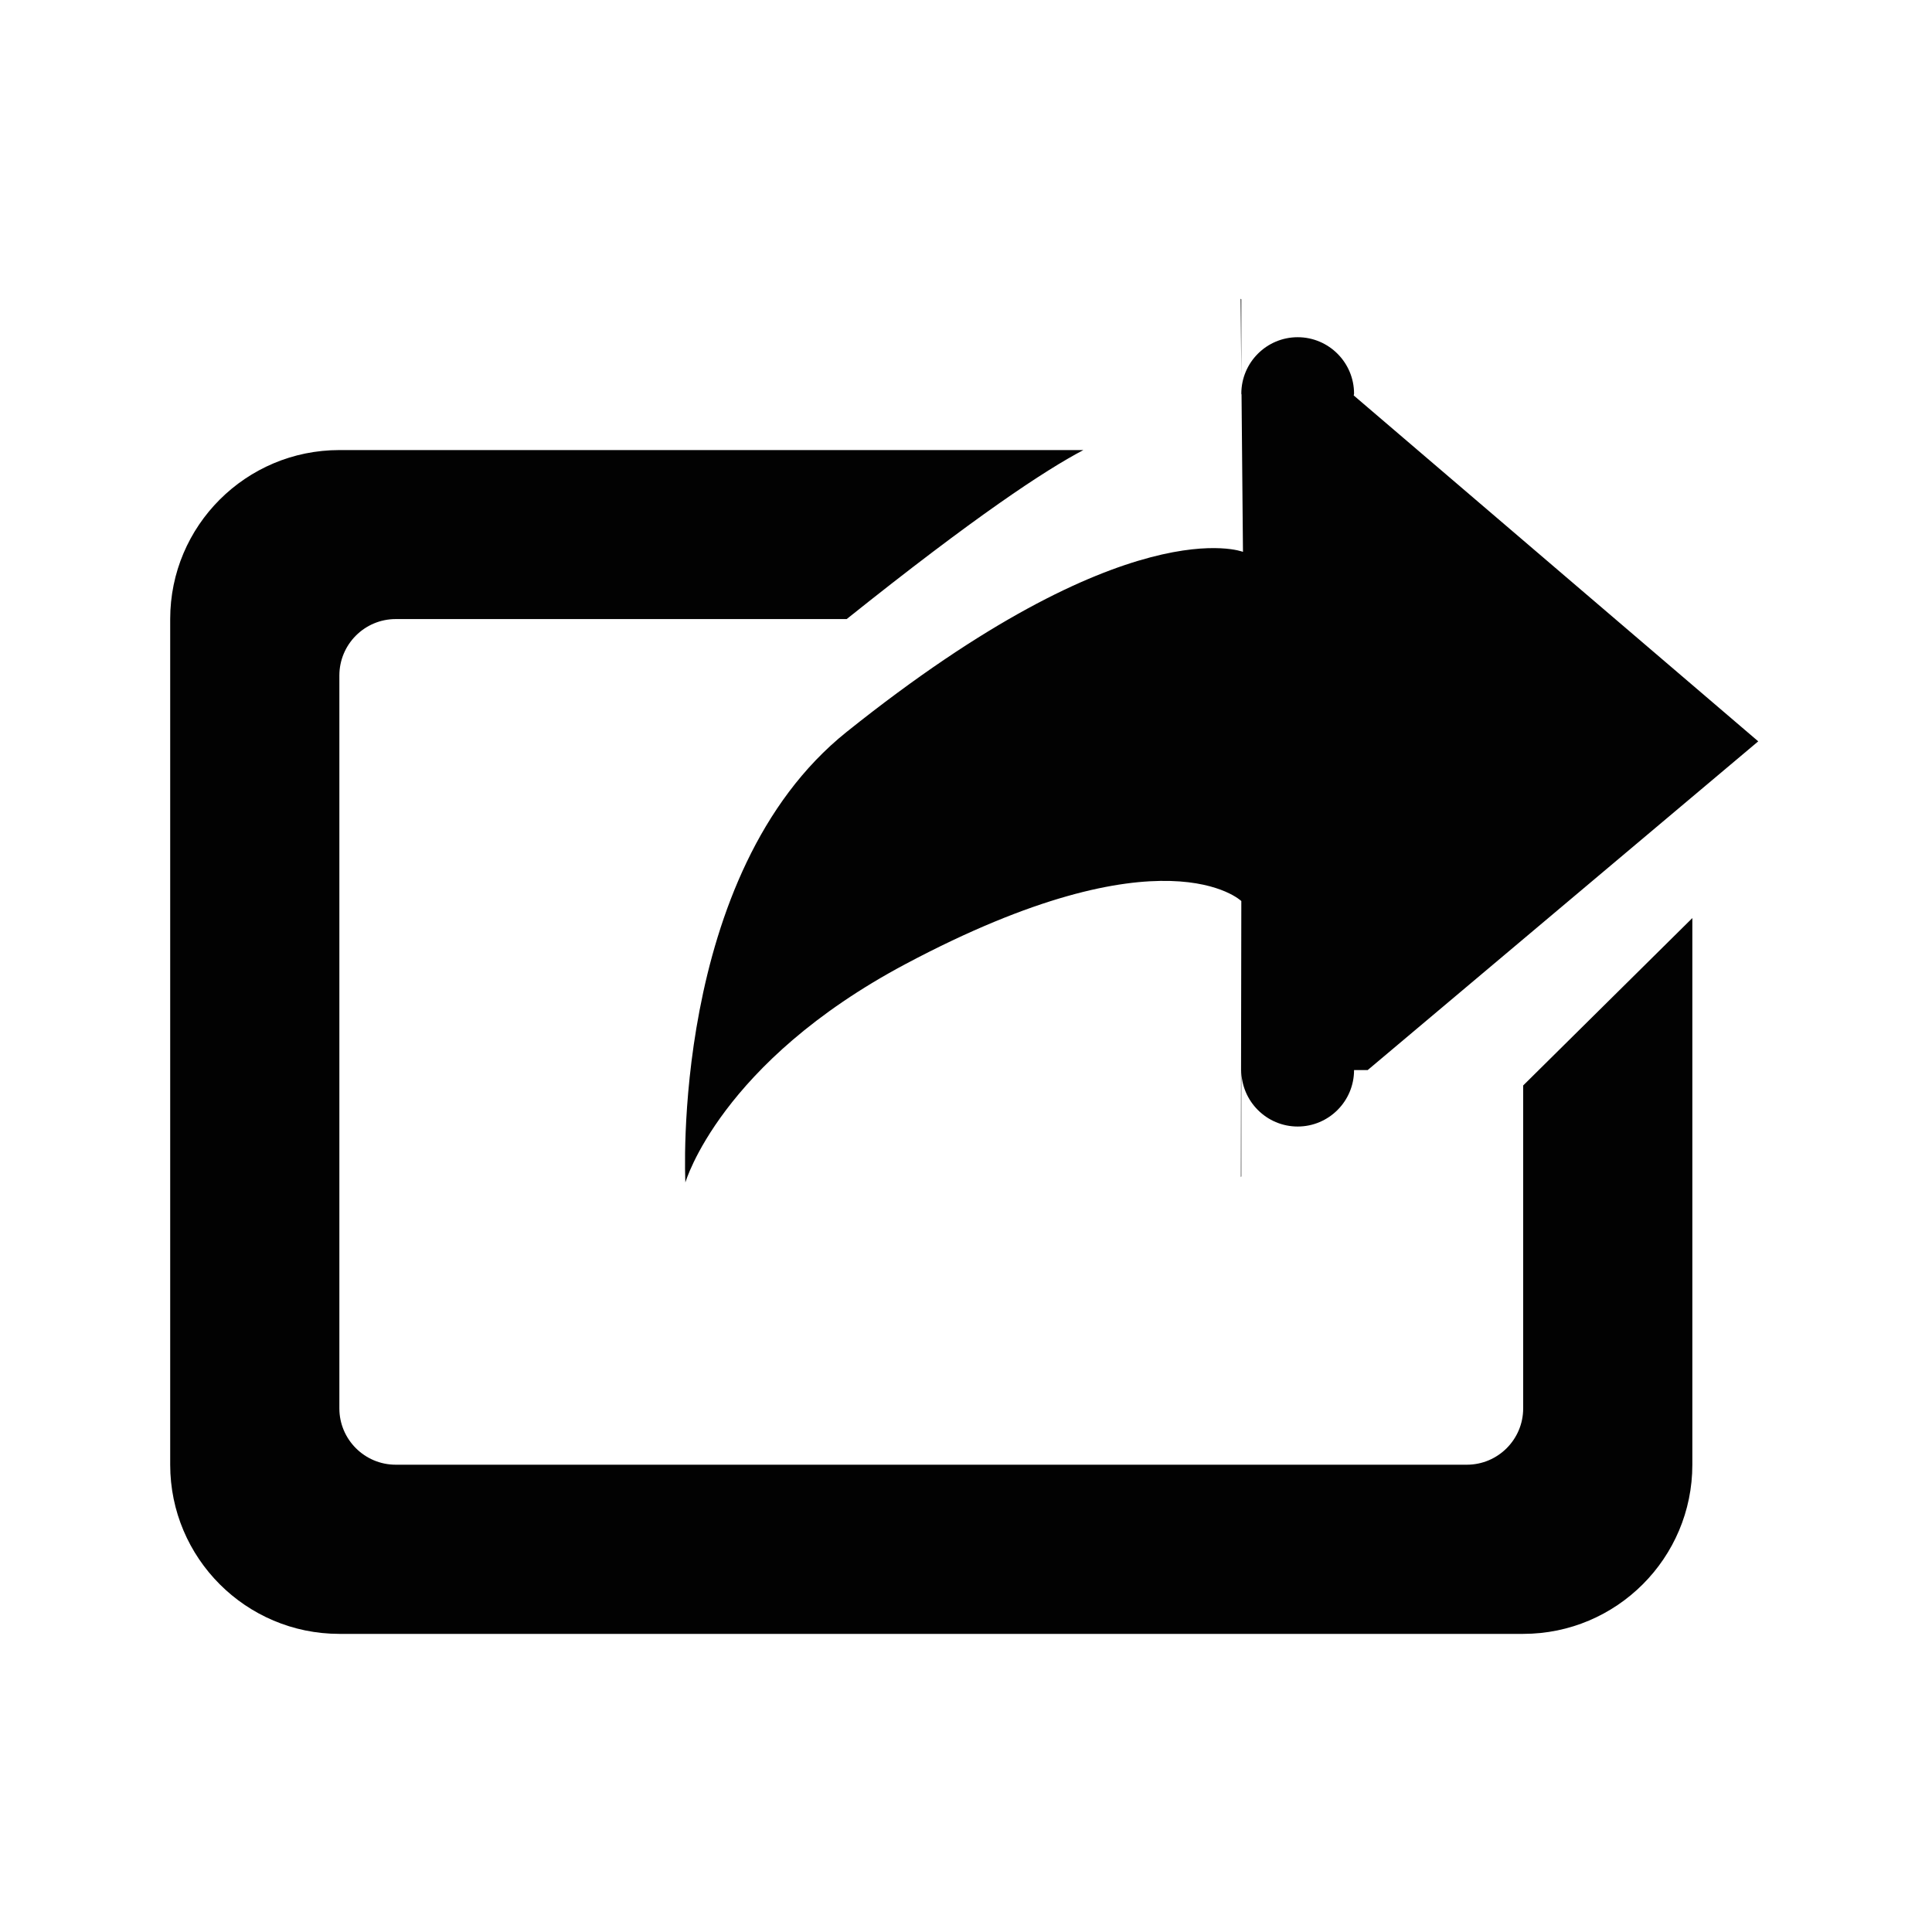
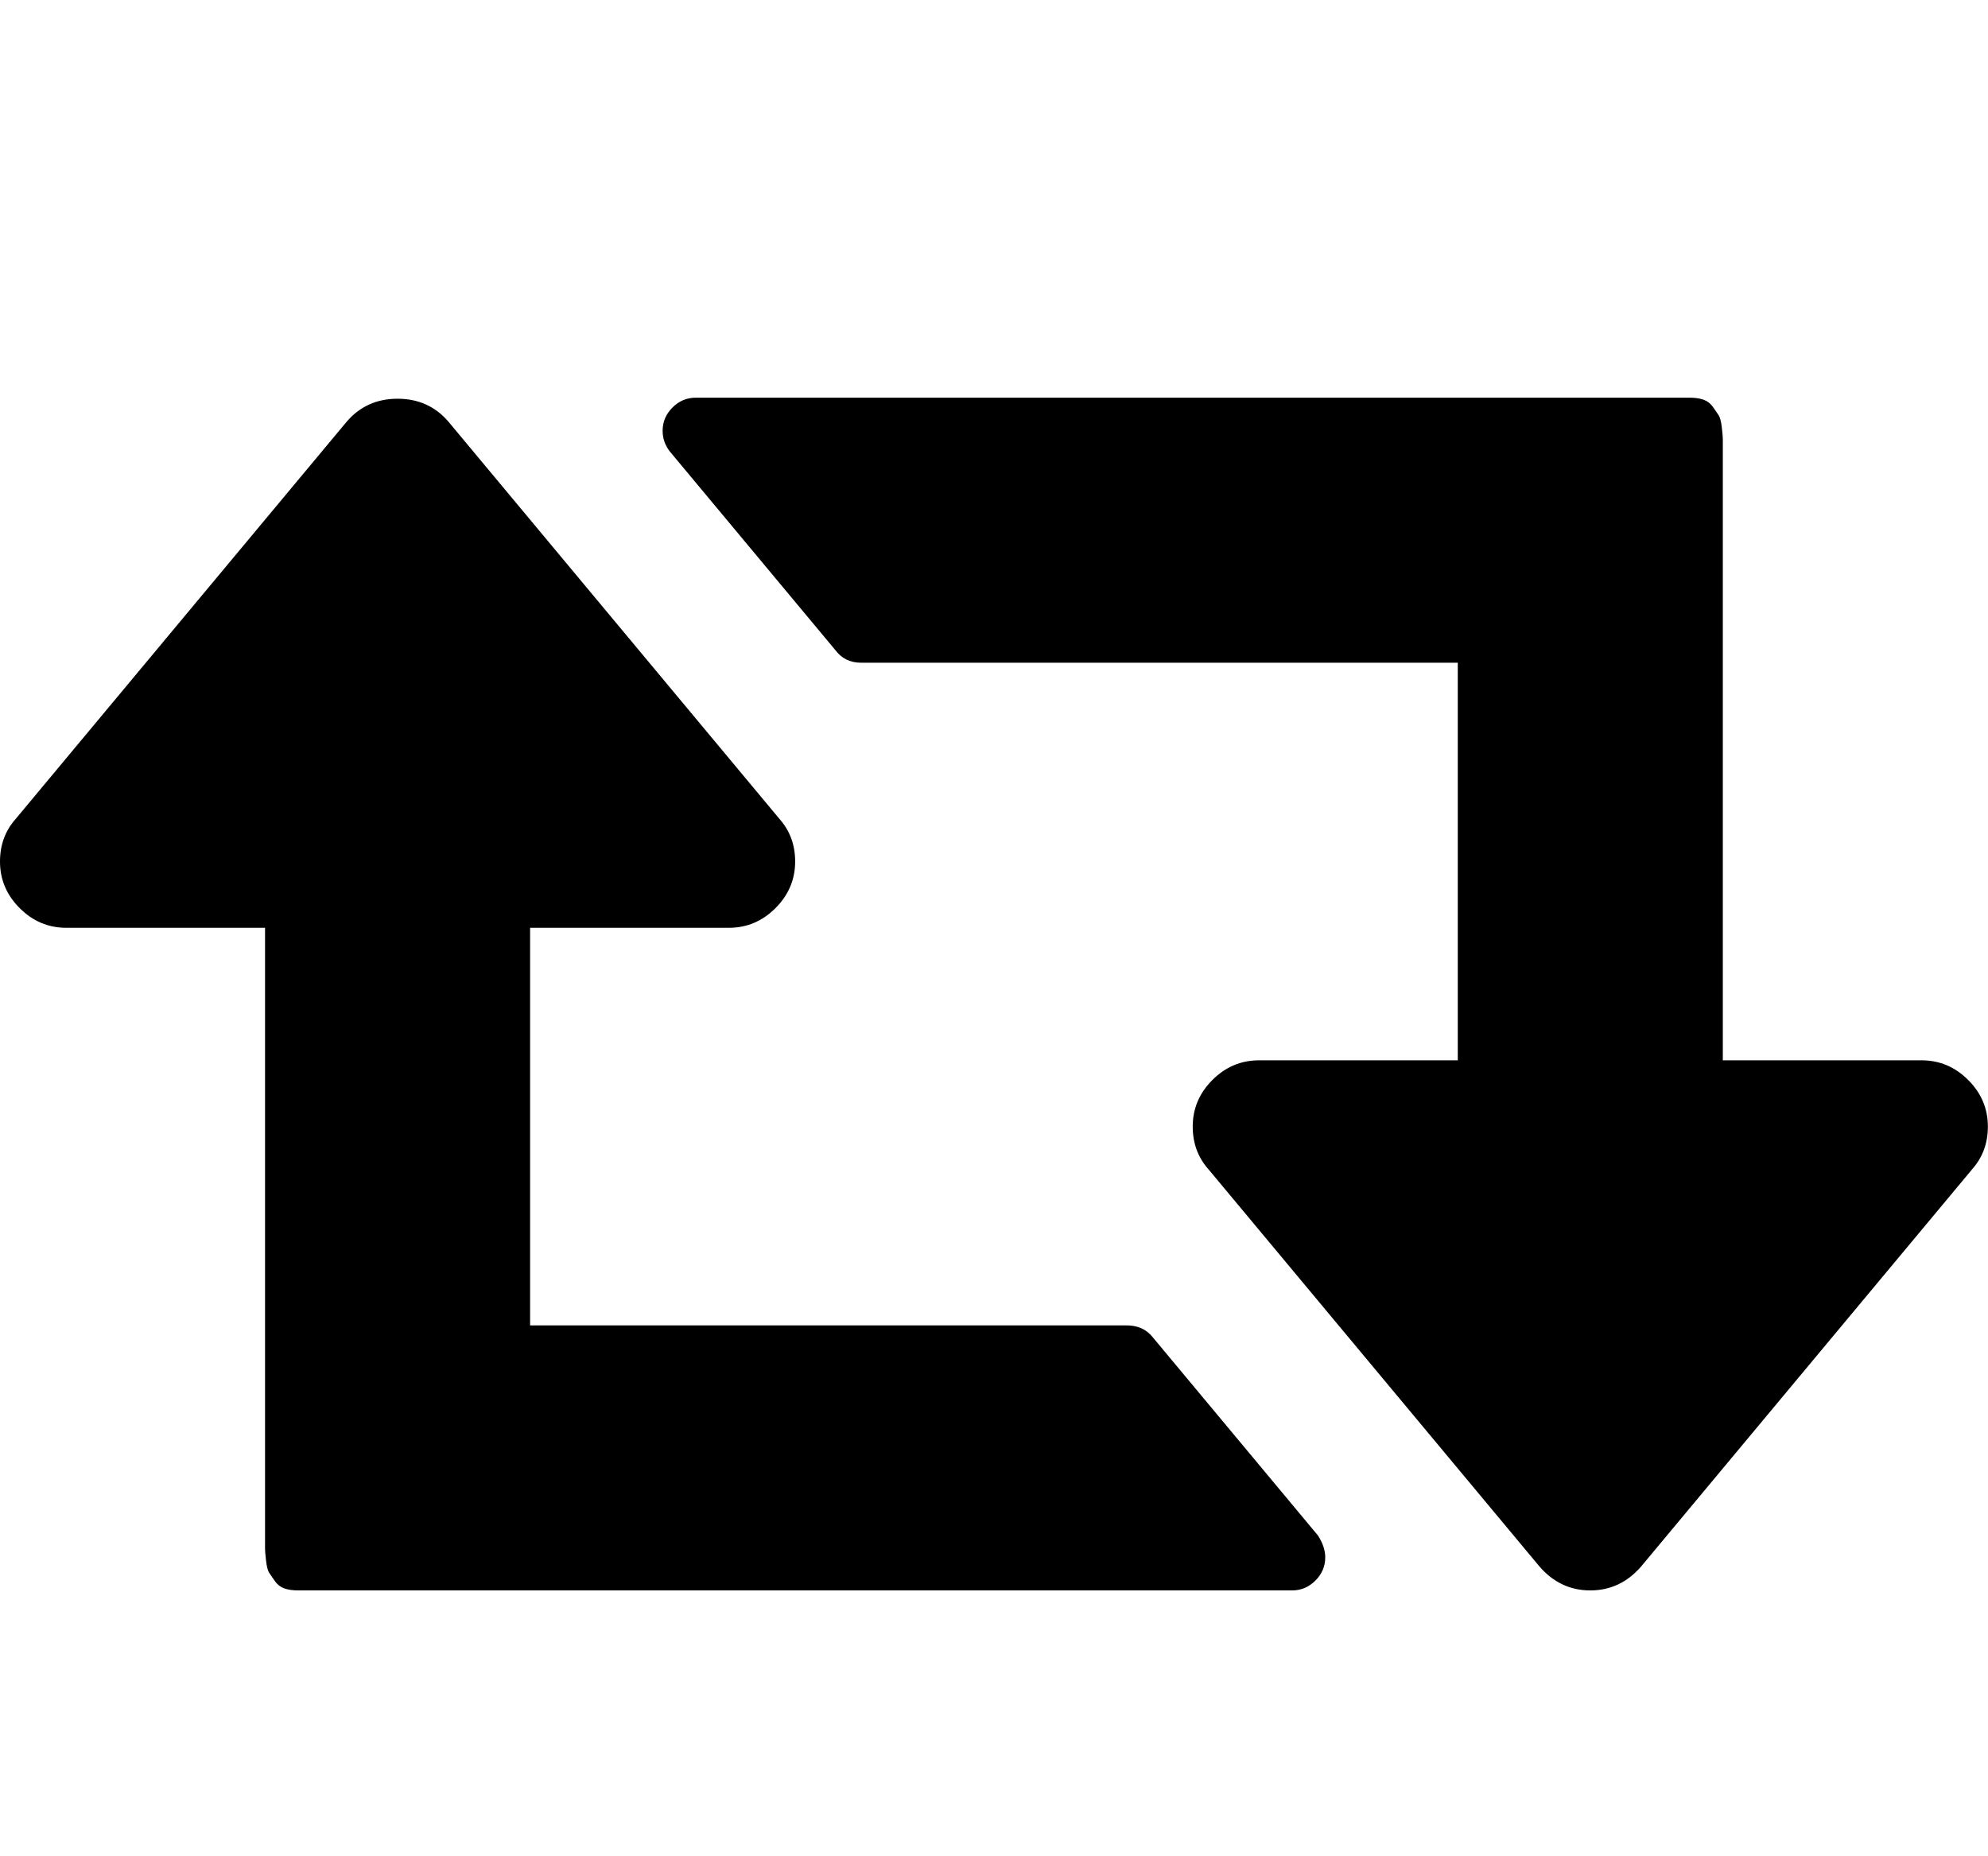
- <svg xmlns="http://www.w3.org/2000/svg" version="1.1" id="Layer_1" x="0px" y="0px" width="1000px" height="1000px" viewBox="0 0 1000 1000" enable-background="new 0 0 1000 1000" xml:space="preserve">
-   <path fill-rule="evenodd" clip-rule="evenodd" fill="#020202" d="M910.063,383.717L707.926,553.855h-7.066  c0,16.156-13.107,29.234-29.178,29.234c-16.071,0-29.178-13.078-29.178-29.234v55.079l-0.229,0.228l0.229-142.784  c0,0-39.893-38.553-173.673,32.54C372.635,550.037,354.755,612.04,354.755,612.04s-8.277-159.795,83.488-233.225  c145.876-116.712,205.115-93.176,205.115-93.176l-0.741-81.408c0-0.143-0.113-0.285-0.113-0.456  c0-16.156,13.106-29.234,29.178-29.234c16.07,0,29.178,13.078,29.178,29.234c0,0.313-0.171,0.542-0.171,0.912L910.063,383.717  L910.063,383.717z M642.504,154.937v39.294l-0.343-39.607L642.504,154.937L642.504,154.937z M204.818,320.431  c-16.085,0-29.164,13.079-29.164,29.235V728.98c0,16.07,13.079,29.149,29.164,29.149h554.426c16.1,0,29.149-13.079,29.149-29.149  V561.834l87.563-86.651V758.13c0,48.326-39.236,87.563-87.563,87.563H175.654c-48.325,0-87.563-39.236-87.563-87.563V320.431  c0-48.326,39.237-87.477,87.563-87.477h385.1c-19.847,10.429-56.063,34.335-122.511,87.477H204.818L204.818,320.431z" />
+ <svg xmlns="http://www.w3.org/2000/svg" height="1000" width="1071.429">
+   <path d="M714.24 839.296q0 7.254 -5.301 12.555t-12.555 5.301h-535.68q-4.464 0 -7.533 -1.116t-5.022 -3.906 -3.069 -4.464 -1.674 -6.417 -.558 -6.417v-334.8h-107.136q-14.508 0 -25.11 -10.602t-10.602 -25.11q0 -13.392 8.37 -22.878l178.56 -214.272q10.602 -12.276 27.342 -12.276t27.342 12.276l178.56 214.272q8.37 9.486 8.37 22.878 0 14.508 -10.602 25.11t-25.11 10.602h-107.136v214.272h321.408q8.928 0 13.95 6.138l89.28 107.136q3.906 6.138 3.906 11.718zm357.12 -232.128q0 13.392 -8.37 22.878l-178.56 214.272q-11.16 12.834 -27.342 12.834t-27.342 -12.834l-178.56 -214.272q-8.37 -9.486 -8.37 -22.878 0 -14.508 10.602 -25.11t25.11 -10.602h107.136v-214.272h-321.408q-8.928 0 -13.95 -6.696l-89.28 -107.136q-3.906 -5.022 -3.906 -11.16 0 -7.254 5.301 -12.555t12.555 -5.301h535.68q4.464 0 7.533 1.116t5.022 3.906 3.069 4.464 1.674 6.417 .558 6.417v334.8h107.136q14.508 0 25.11 10.602t10.602 25.11z" />
</svg>
